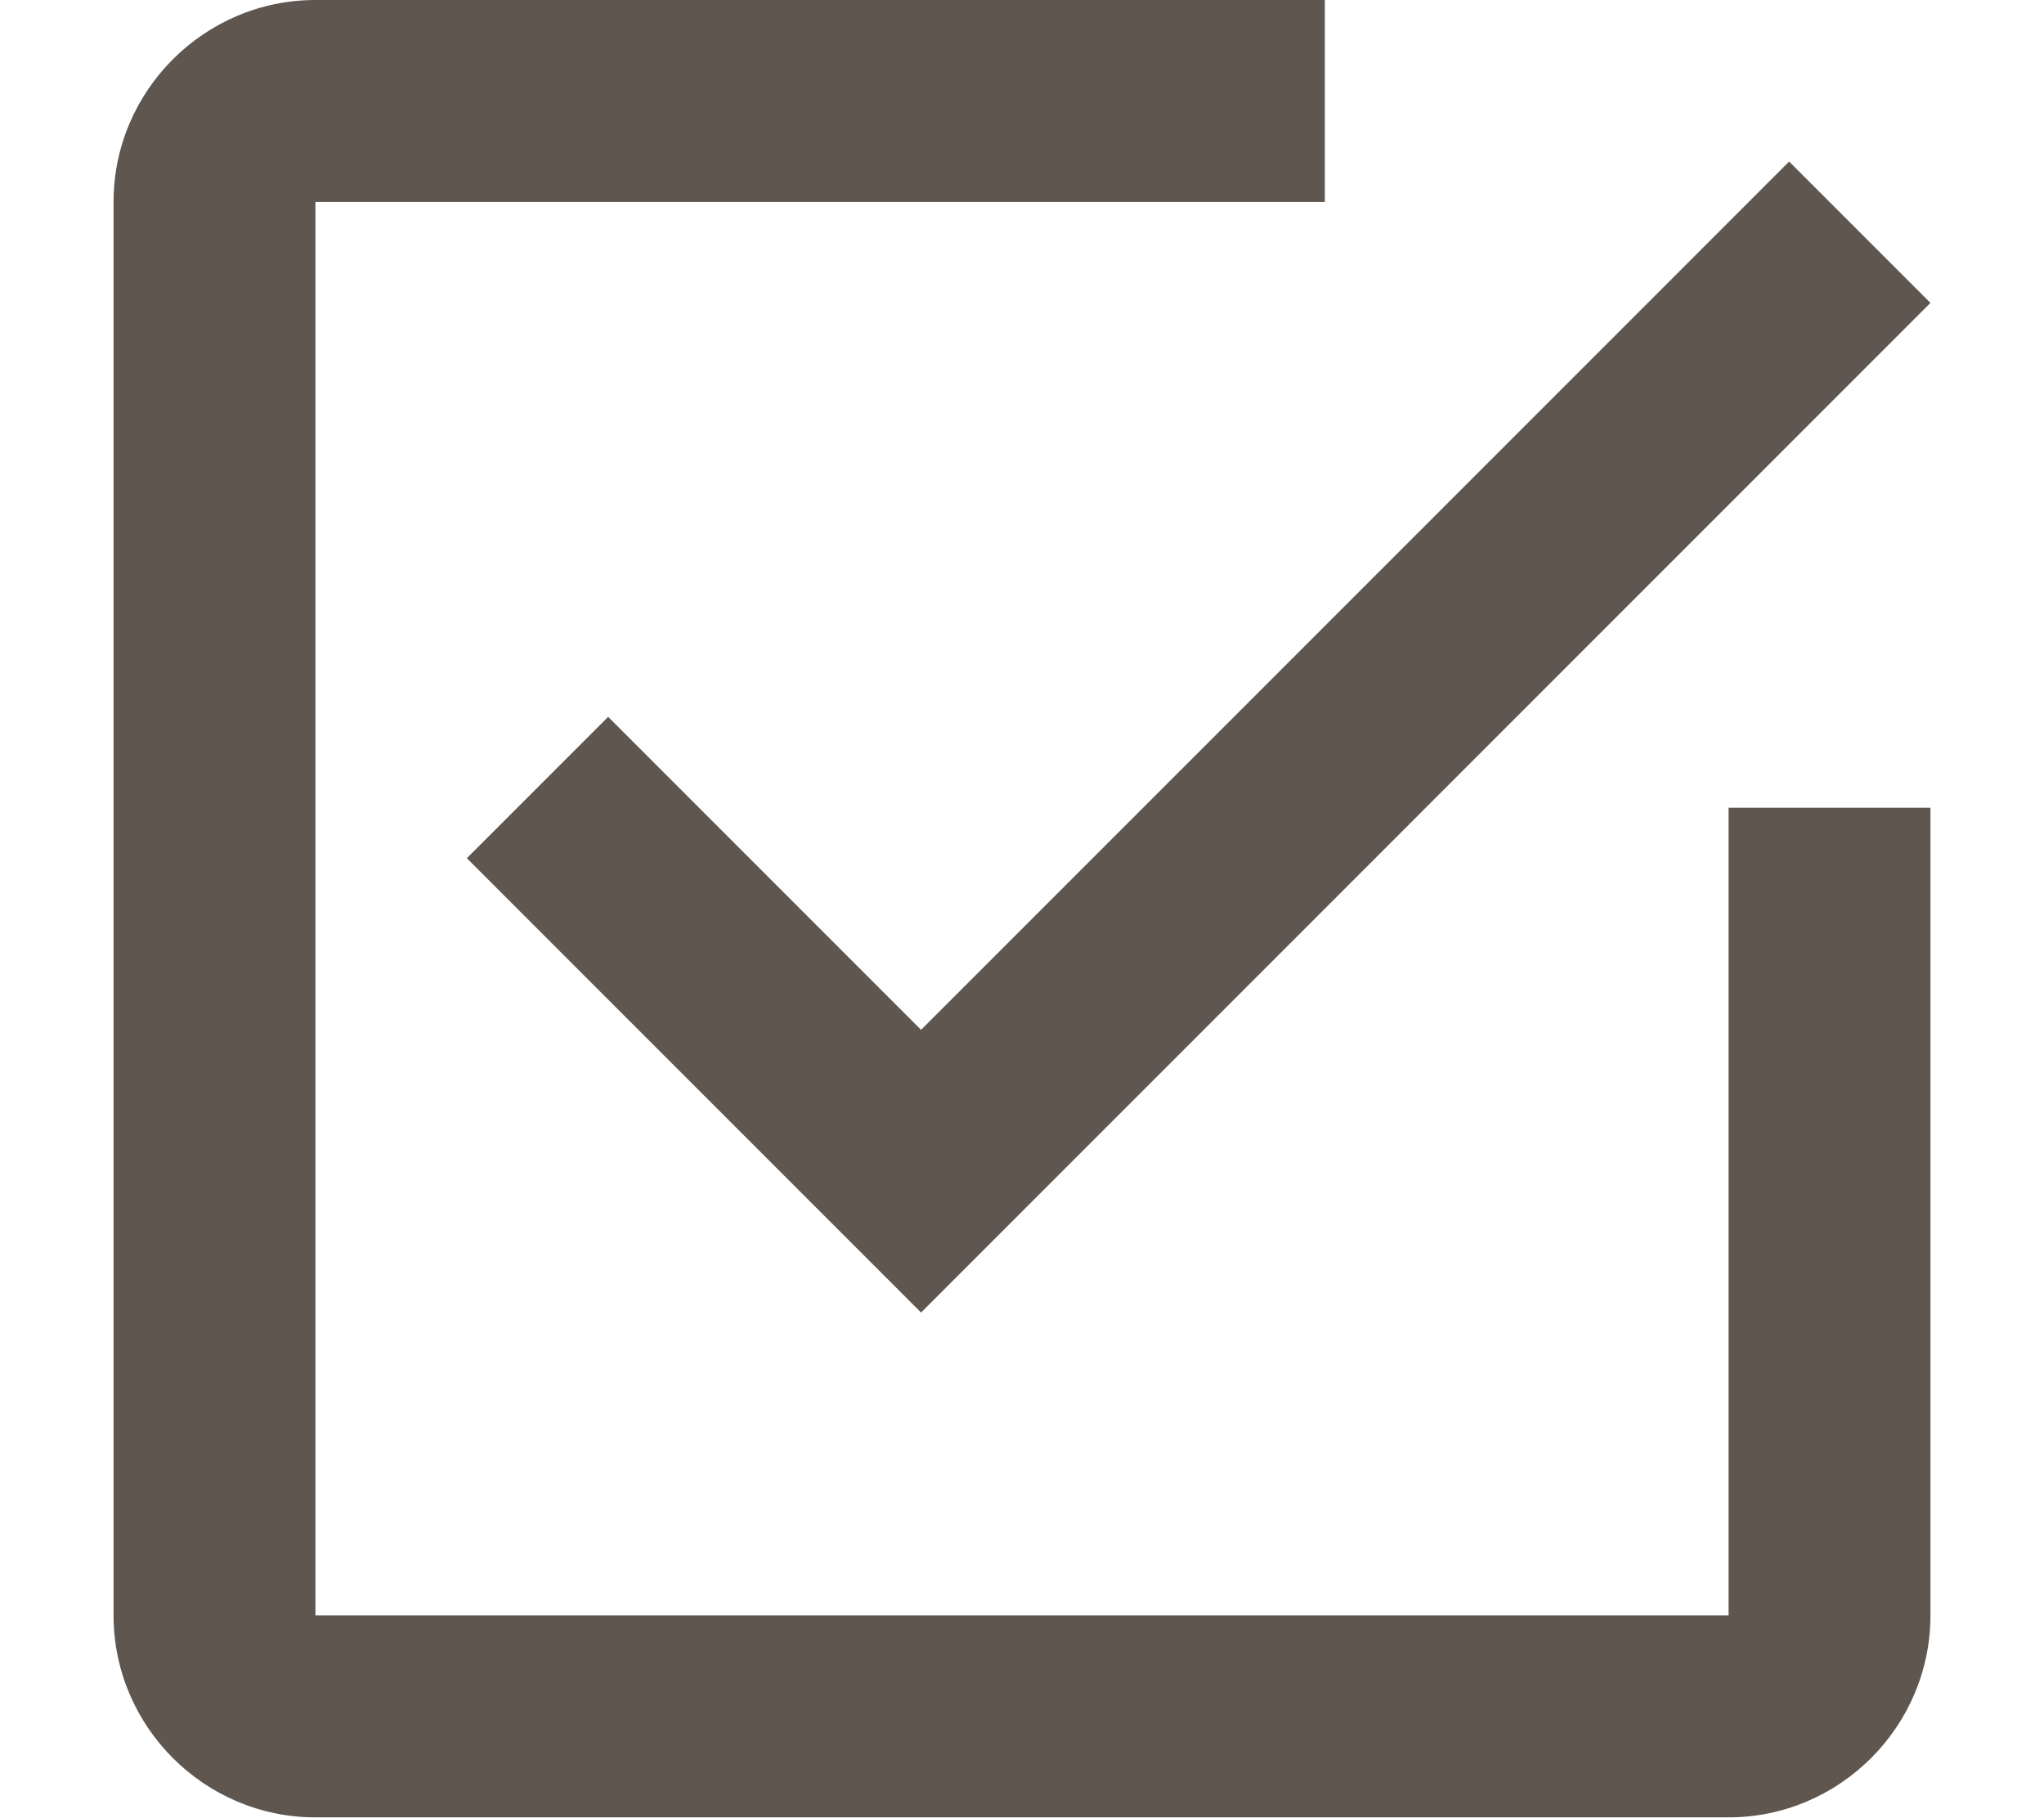
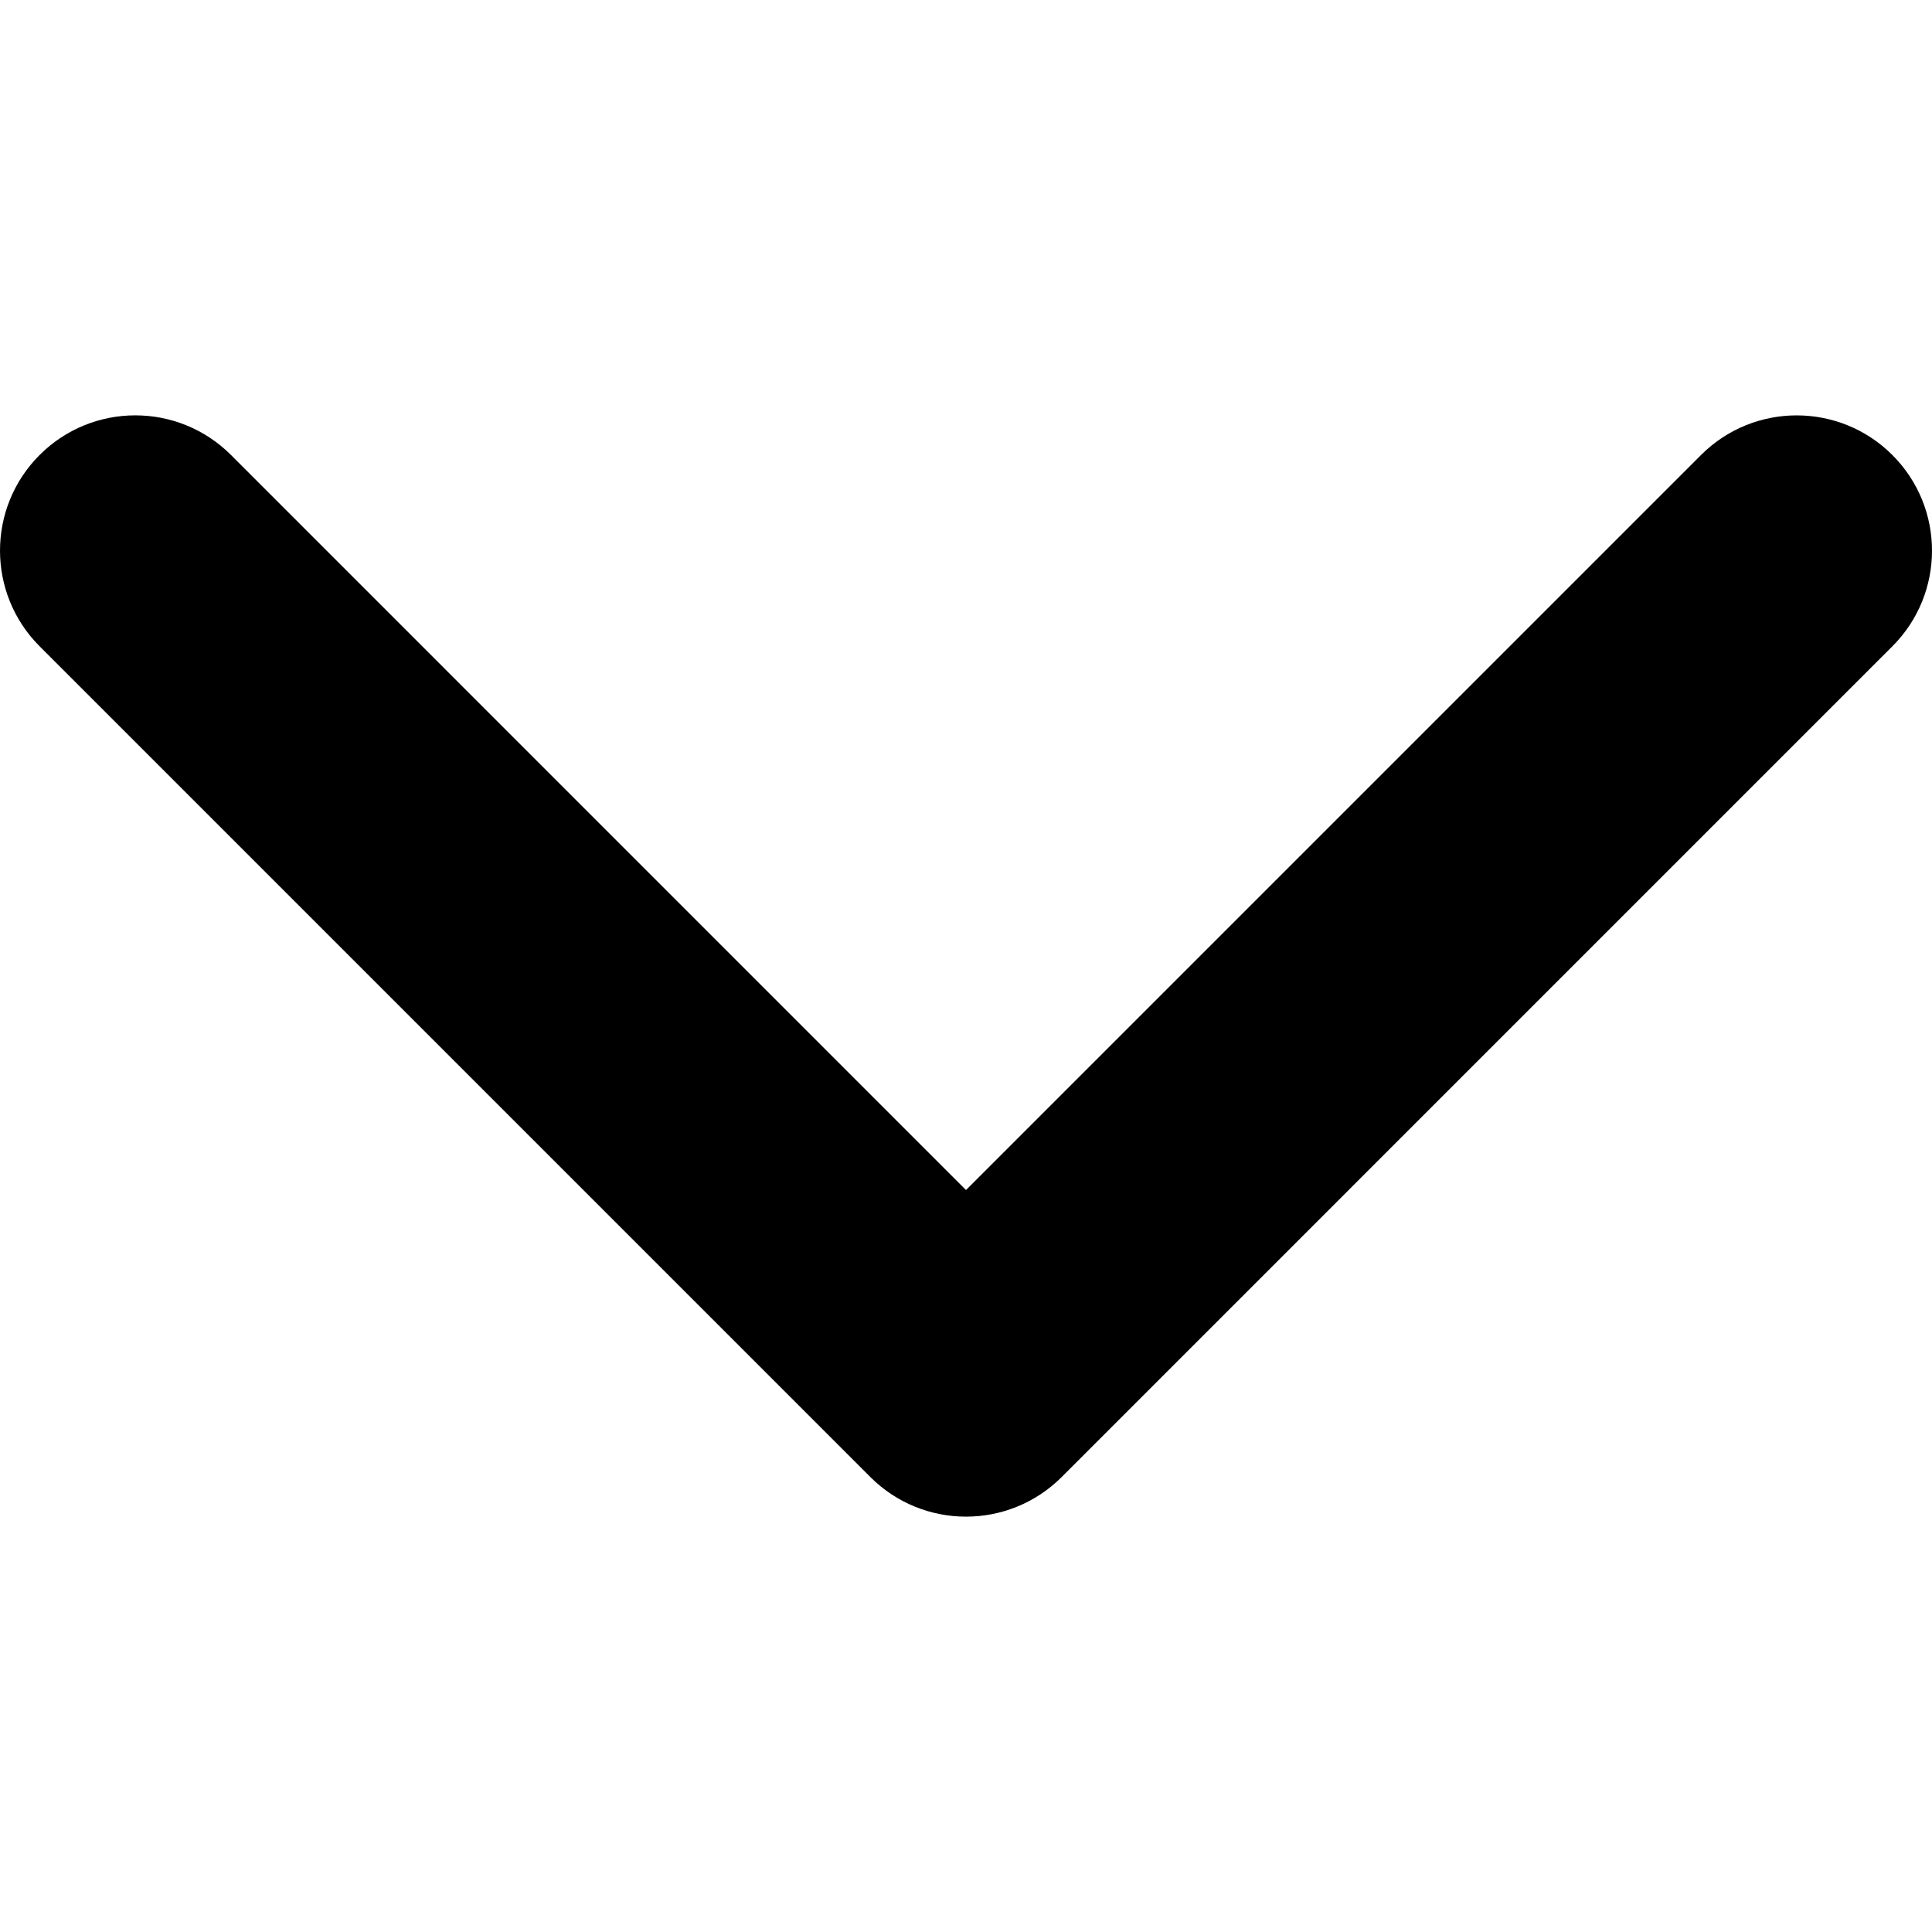
- <svg xmlns="http://www.w3.org/2000/svg" height="16px" version="1.1" viewBox="0 0 18 18" width="18px">
-   <defs />
-   <g fill="none" fill-rule="evenodd" id="Page-1" stroke="none" stroke-width="1">
-     <g fill="#000000" id="Core" transform="translate(-549, -45)">
-       <g id="check-box-outline" transform="translate(549, 45)">
-         <path style="fill: #5F564F;" d="M4.9,7.1 L3.5,8.5 L8,13 L18,3 L16.6,1.6 L8,10.2 L4.9,7.1 L4.9,7.1 Z M16,16 L2,16 L2,2 L12,2 L12,0 L2,0 C0.9,0 0,0.9 0,2 L0,16 C0,17.1 0.9,18 2,18 L16,18 C17.1,18 18,17.1 18,16 L18,8 L16,8 L16,16 L16,16 Z" id="Shape" />
-       </g>
-     </g>
+ <svg xmlns="http://www.w3.org/2000/svg" version="1.1" id="Capa_1" x="0px" y="0px" width="150px" height="150px" viewBox="0 0 451.847 451.847" style="enable-background:new 0 0 451.847 451.847;" xml:space="preserve">
+   <g>
+     <path d="M225.923,354.706c-8.098,0-16.195-3.092-22.369-9.263L9.27,151.157c-12.359-12.359-12.359-32.397,0-44.751   c12.354-12.354,32.388-12.354,44.748,0l171.905,171.915l171.906-171.909c12.359-12.354,32.391-12.354,44.744,0   c12.365,12.354,12.365,32.392,0,44.751L248.292,345.449C242.115,351.621,234.018,354.706,225.923,354.706z" />
  </g>
+   <g>
+ </g>
+   <g>
+ </g>
+   <g>
+ </g>
+   <g>
+ </g>
+   <g>
+ </g>
+   <g>
+ </g>
+   <g>
+ </g>
+   <g>
+ </g>
+   <g>
+ </g>
+   <g>
+ </g>
+   <g>
+ </g>
+   <g>
+ </g>
+   <g>
+ </g>
+   <g>
+ </g>
+   <g>
+ </g>
</svg>
